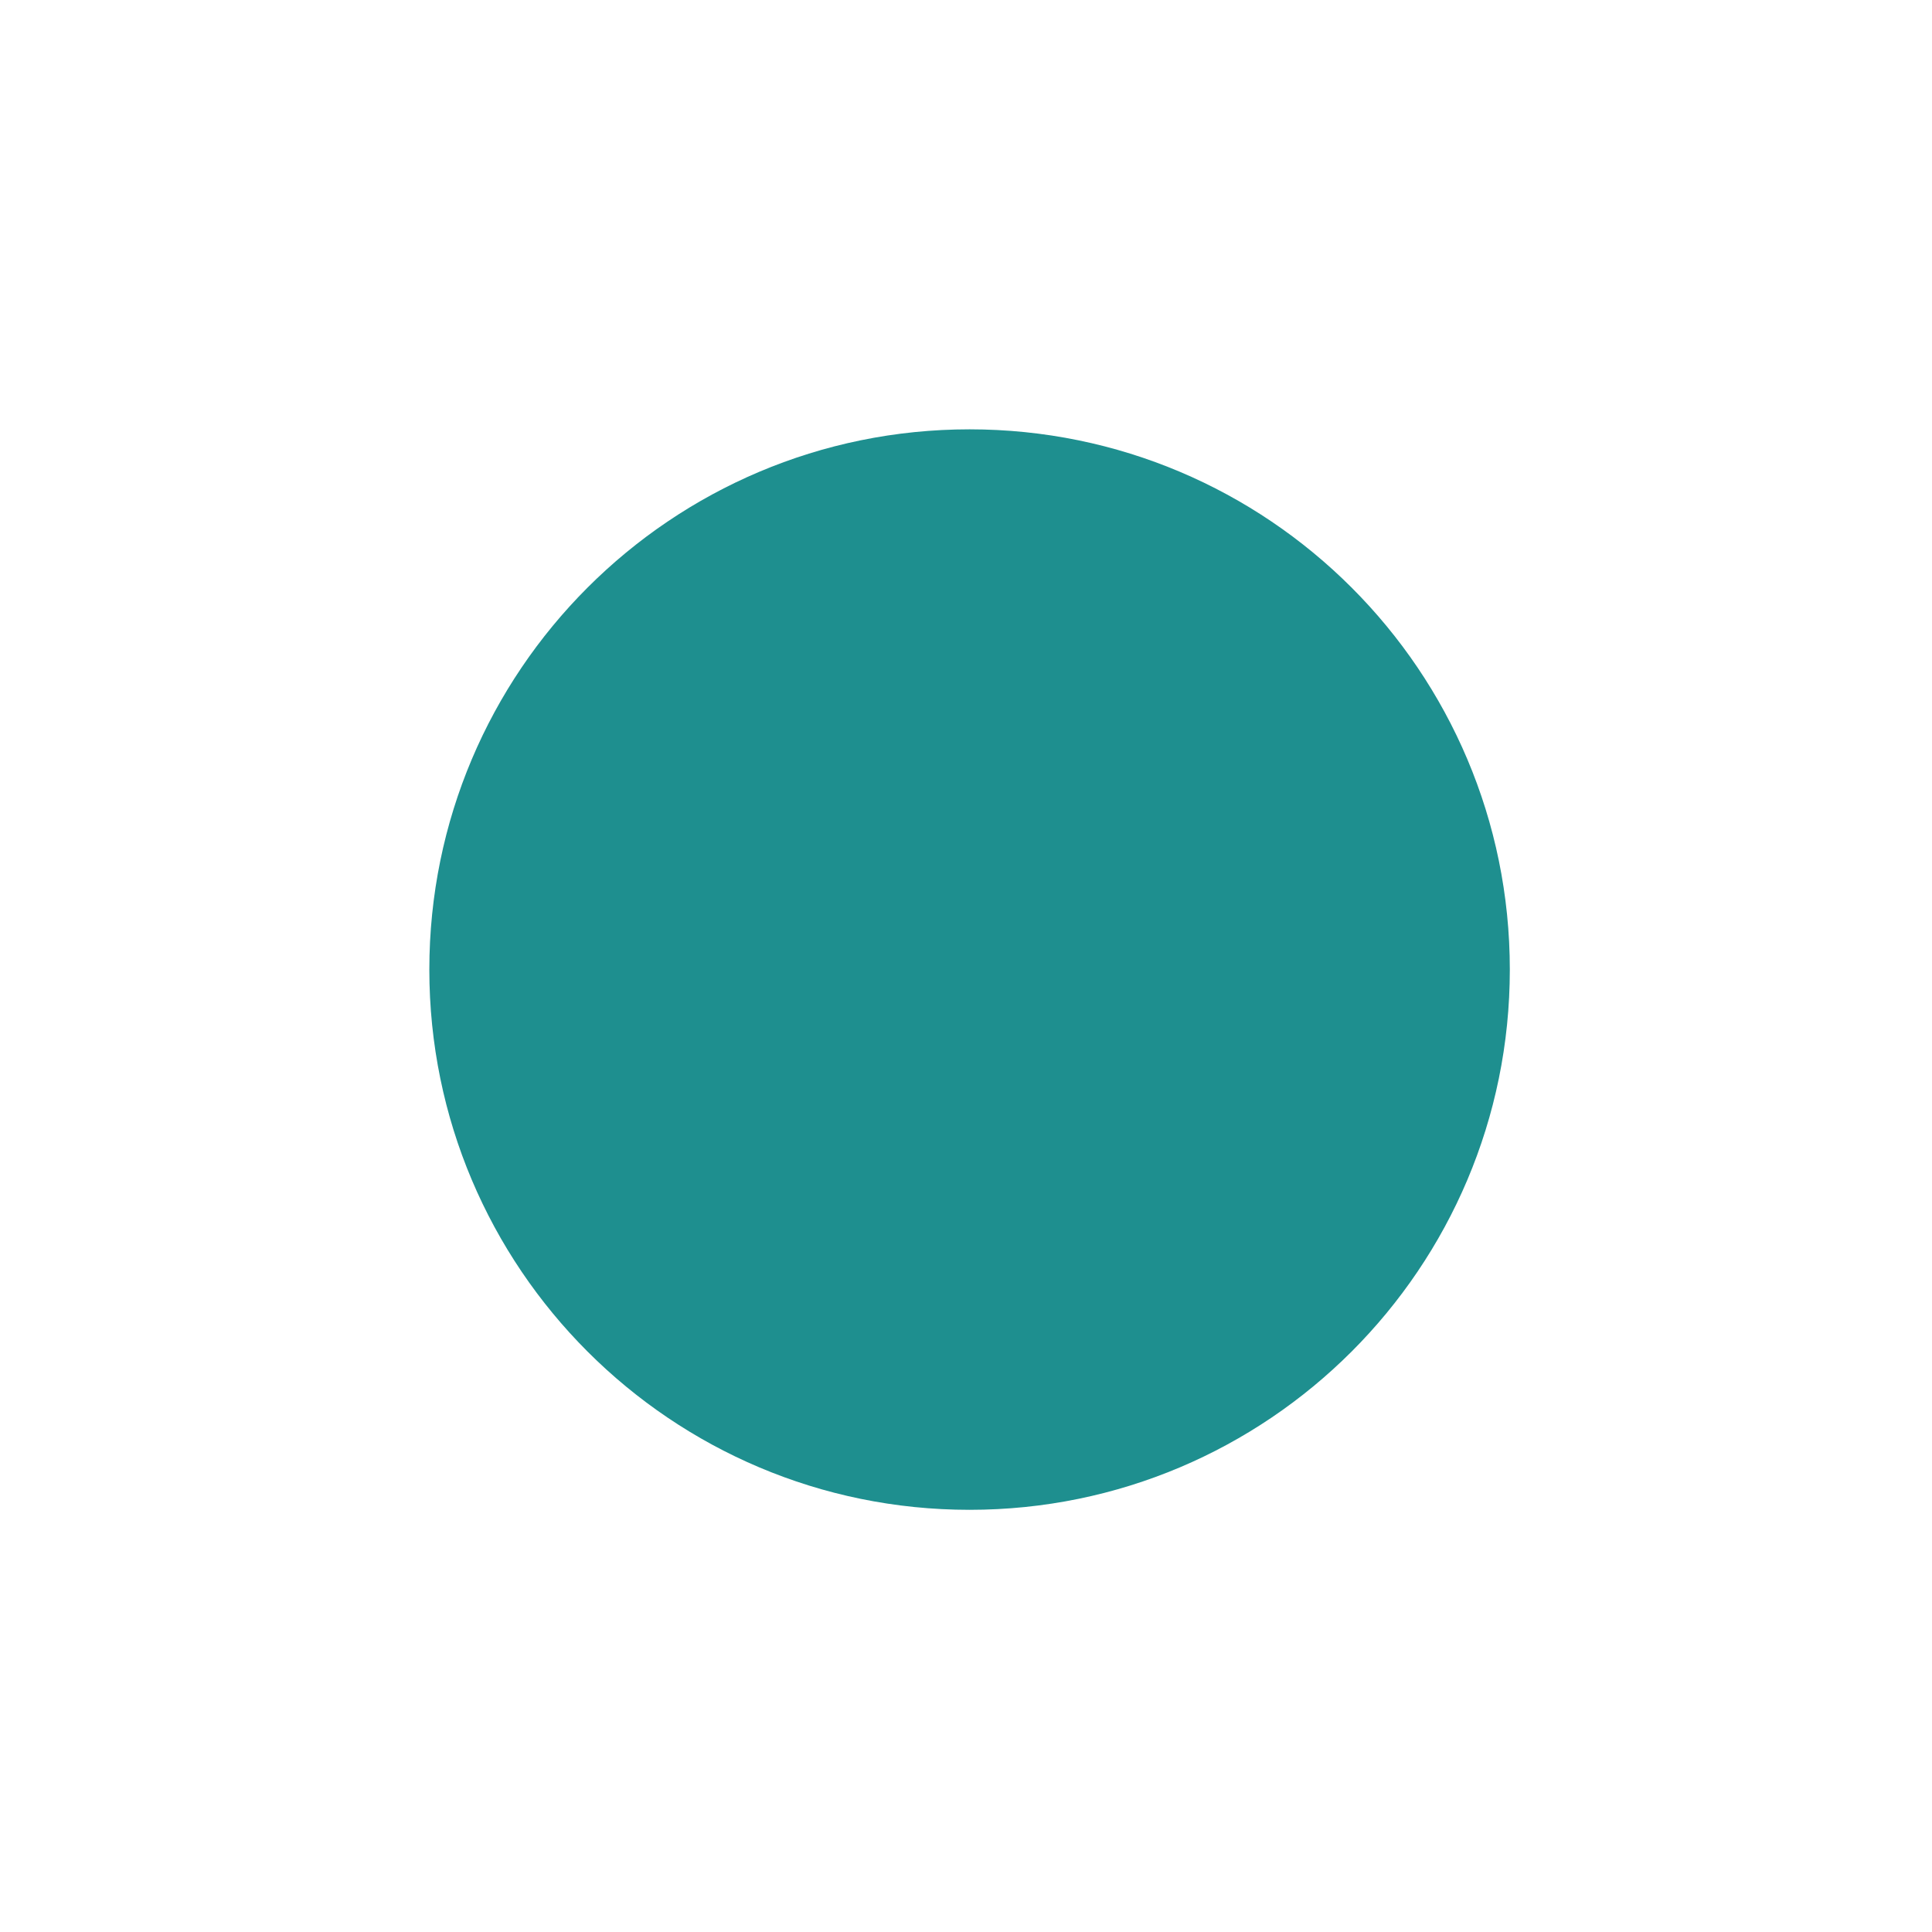
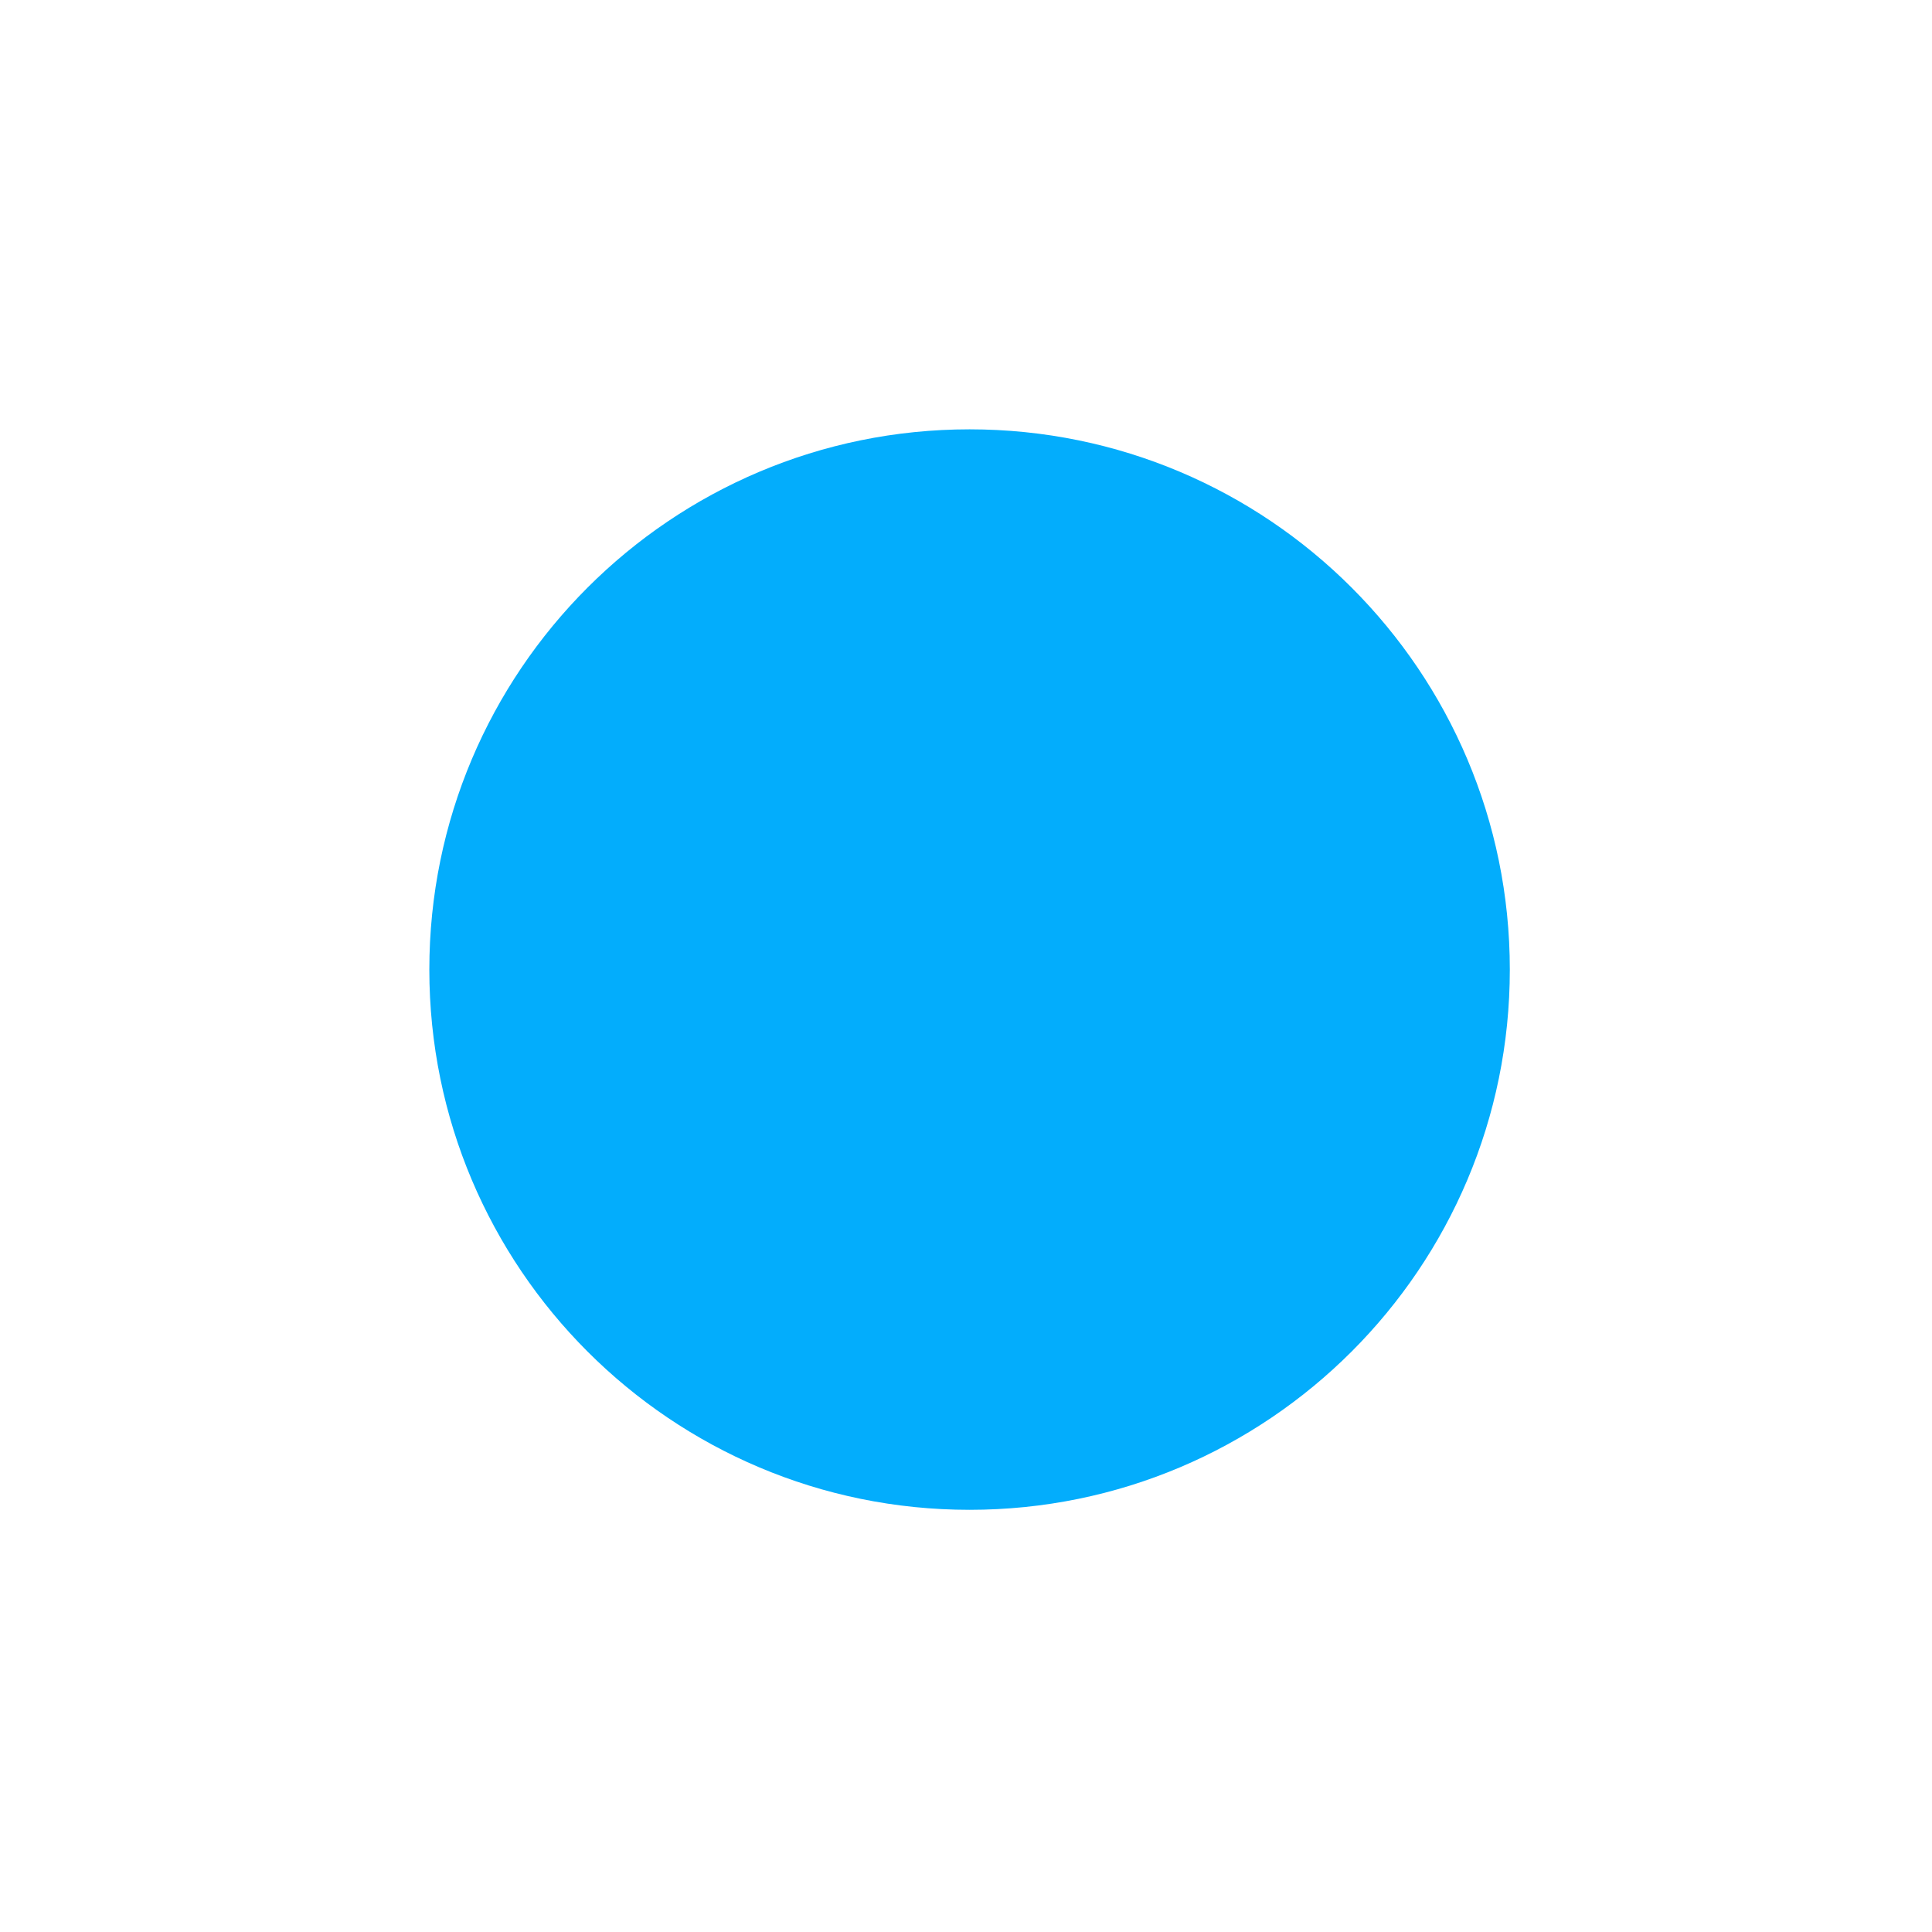
<svg xmlns="http://www.w3.org/2000/svg" id="Layer_1" data-name="Layer 1" viewBox="0 0 270 270">
  <defs>
-     <style>.cls-1{fill:#1e8f8f;}</style>
+     <style>.cls-1{fill:#03adfc;}</style>
  </defs>
  <circle class="cls-1" cx="135.5" cy="135.5" r="75.5" />
</svg>
